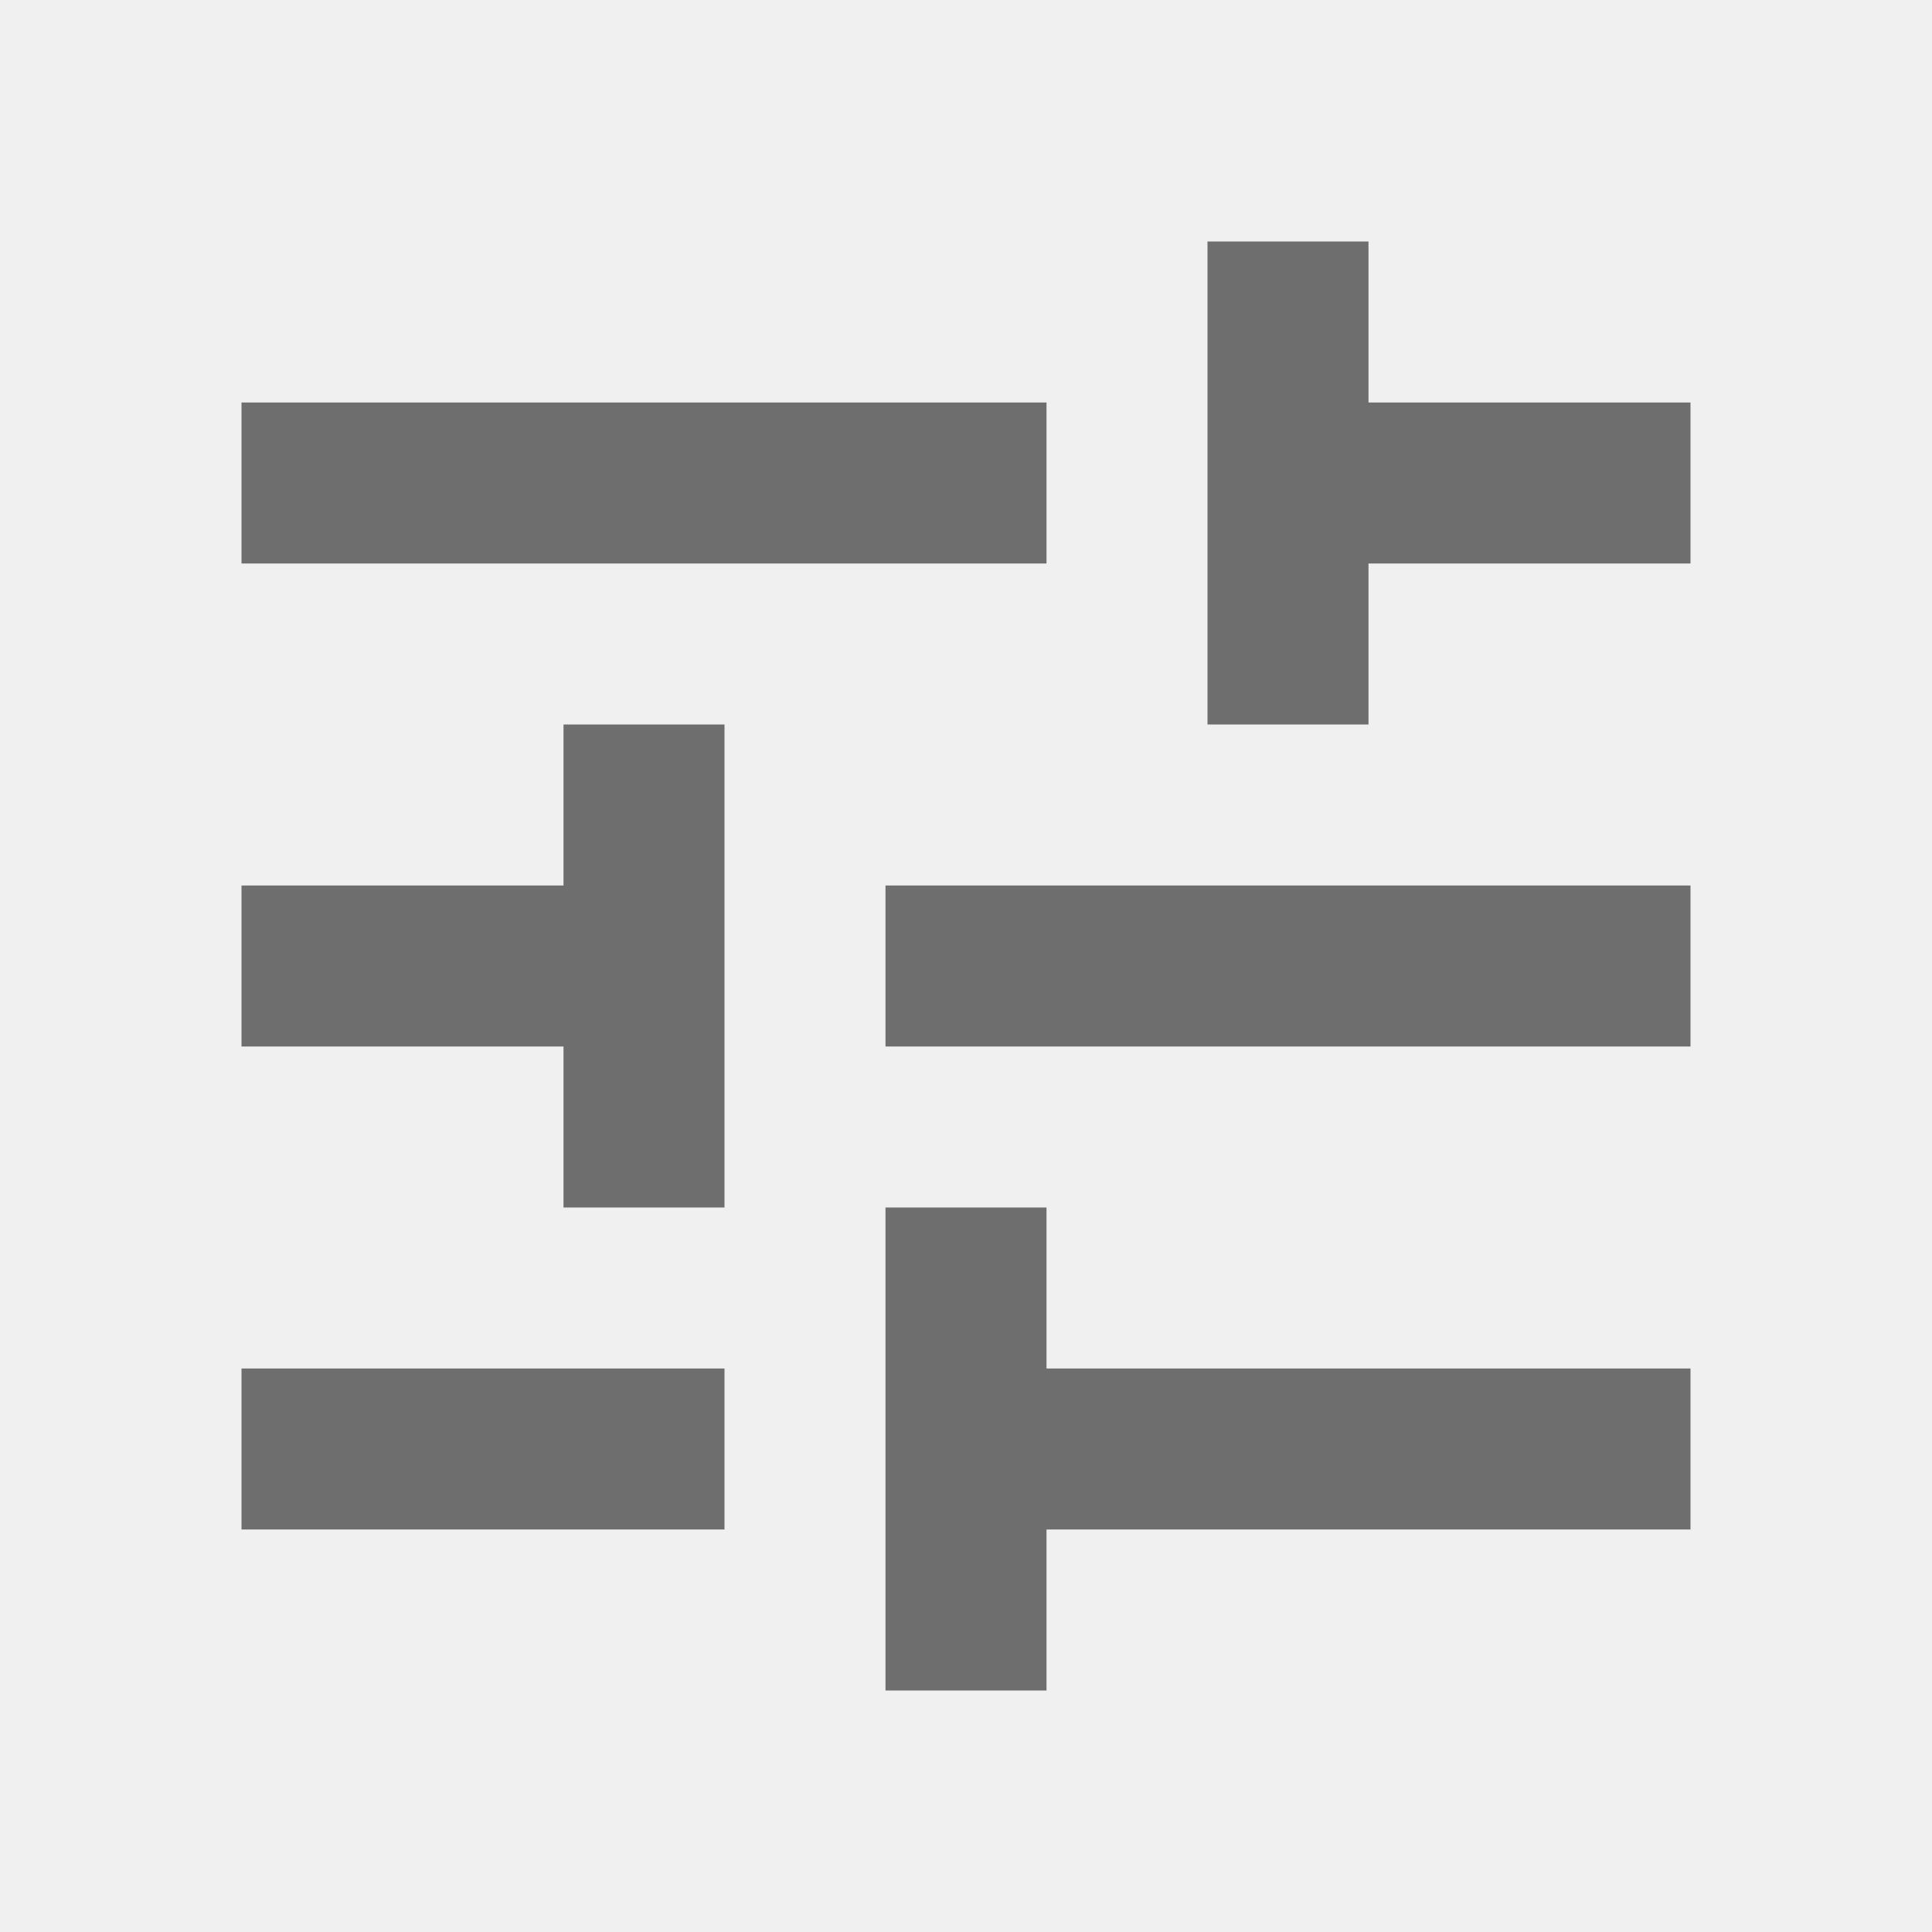
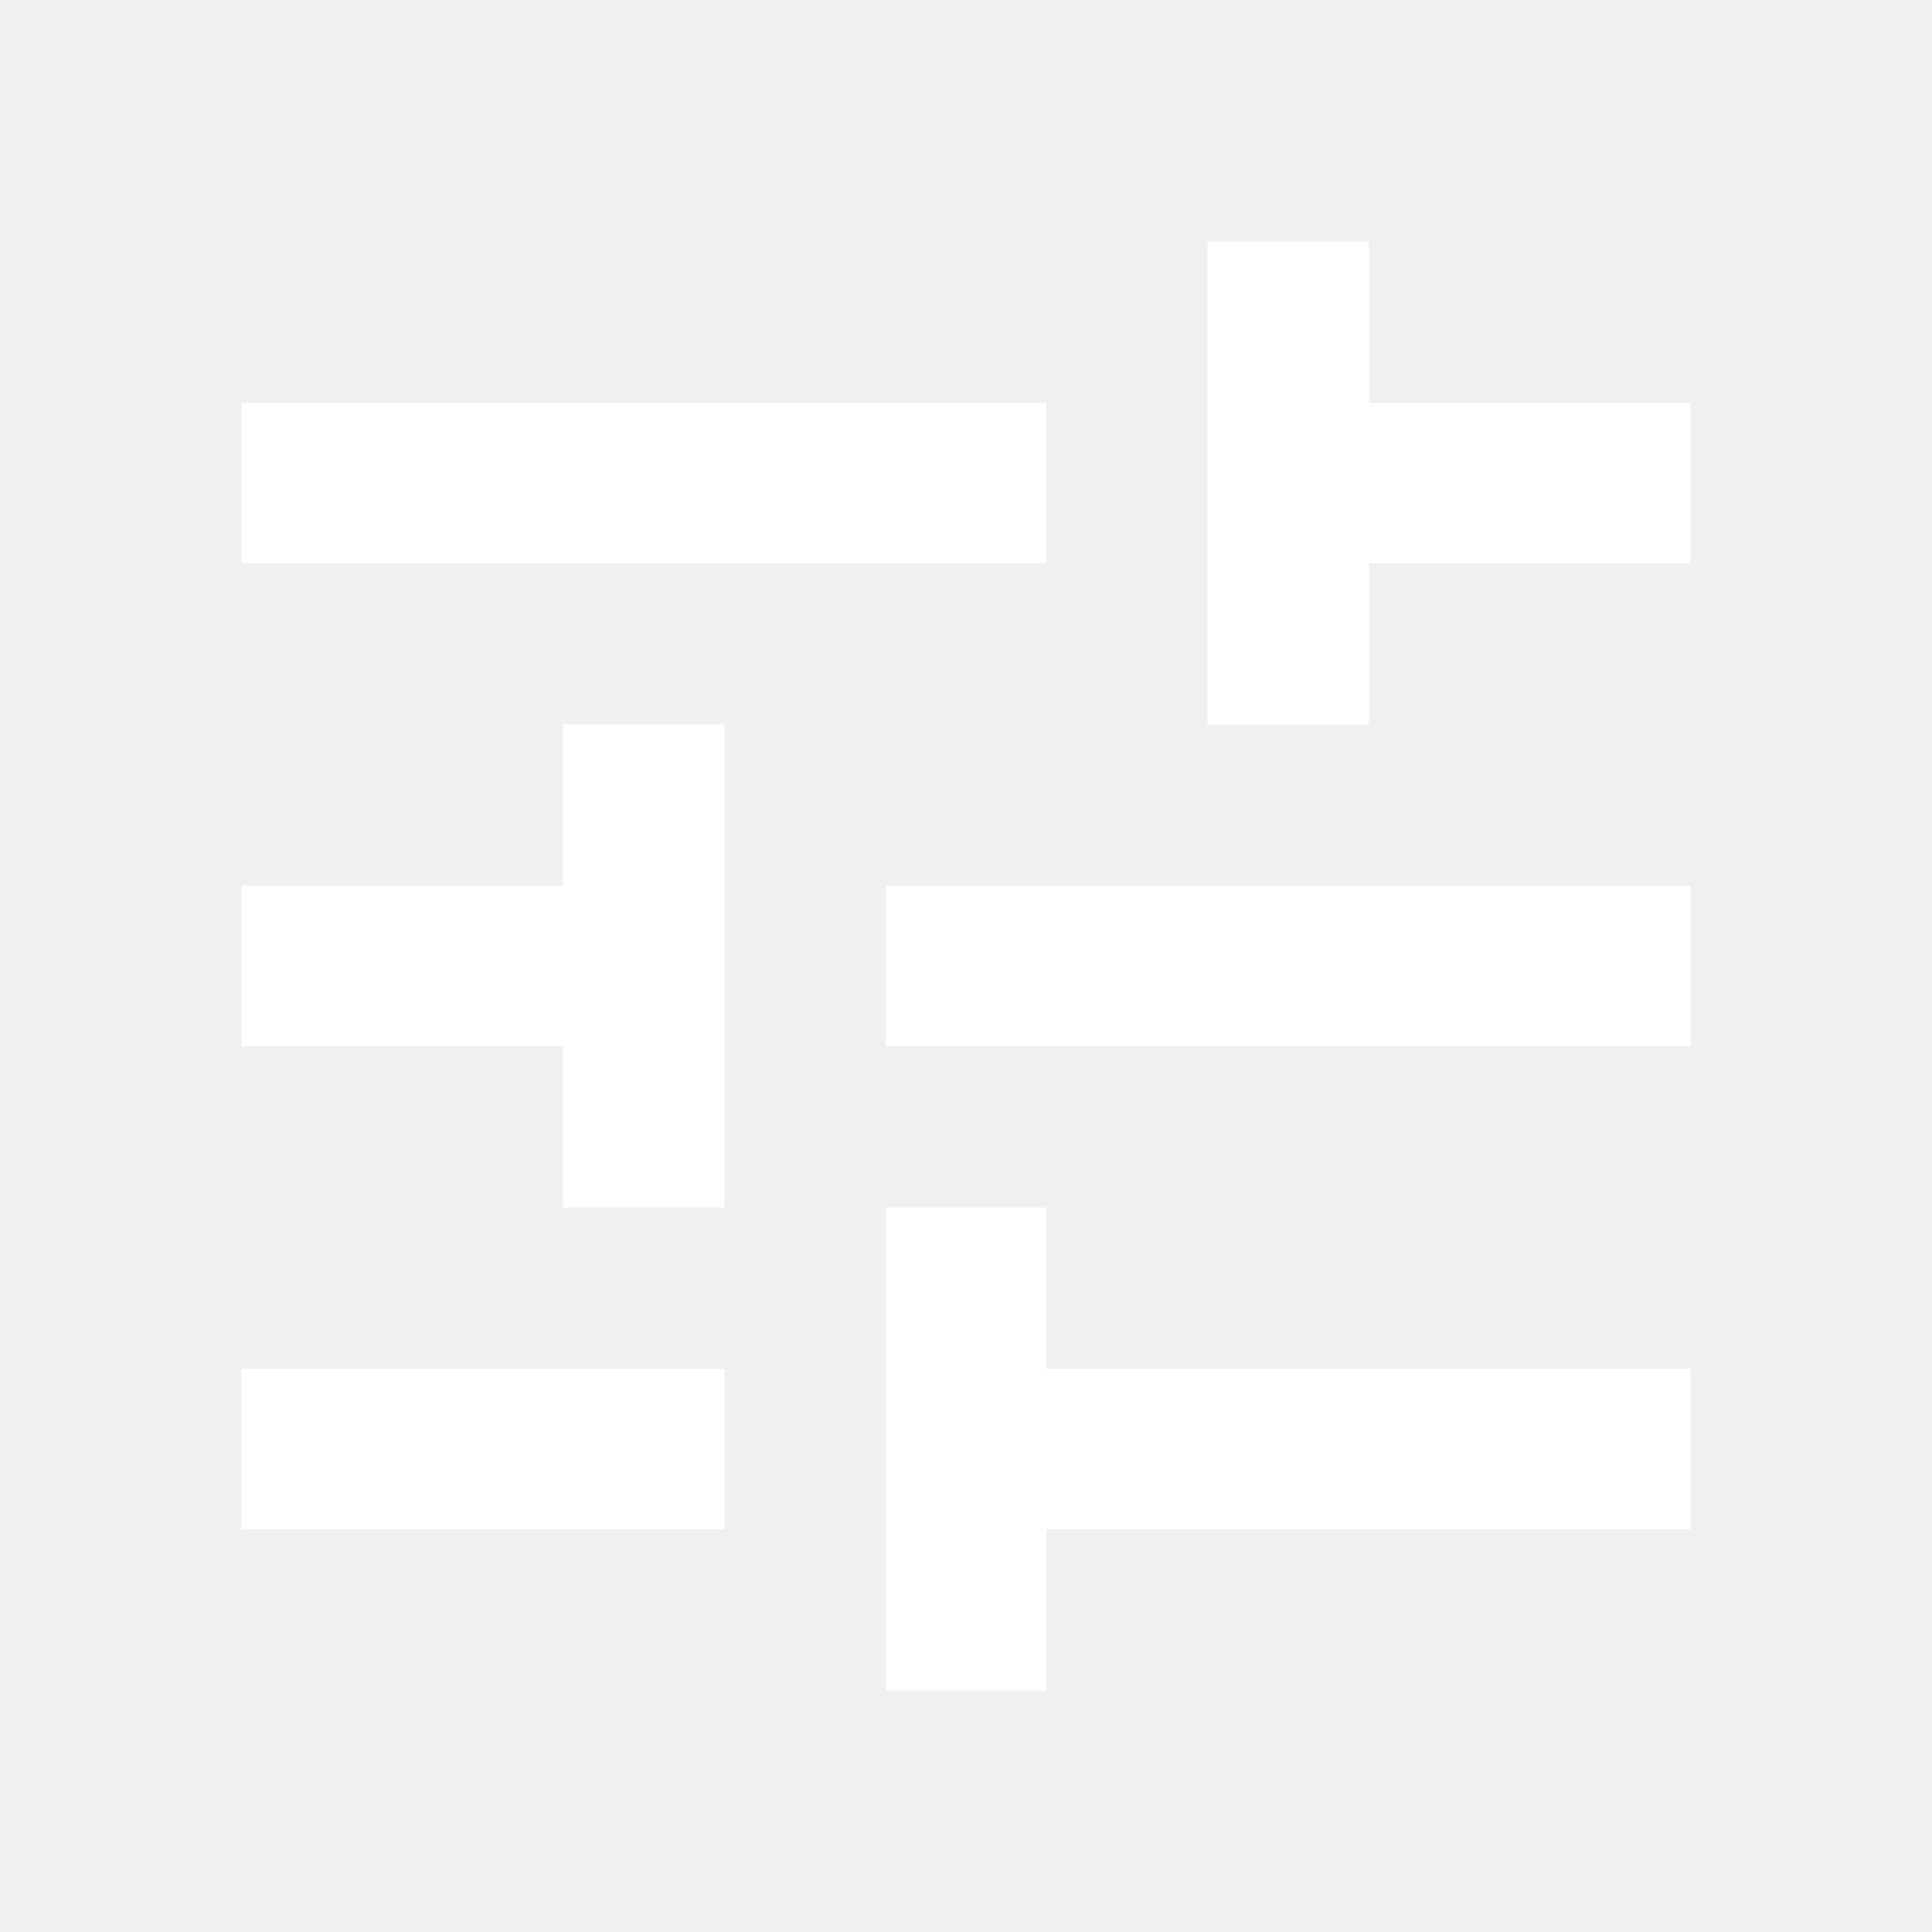
<svg xmlns="http://www.w3.org/2000/svg" xmlns:xlink="http://www.w3.org/1999/xlink" width="24" height="24" viewBox="0 0 24 24">
  <defs>
    <path id="a" d="M3 17v2h6v-2H3zM3 5v2h10V5H3zm10 16v-2h8v-2h-8v-2h-2v6h2zM7 9v2H3v2h4v2h2V9H7zm14 4v-2H11v2h10zm-6-4h2V7h4V5h-4V3h-2v6z" />
  </defs>
  <g fill="none" fill-rule="evenodd">
    <mask id="b" fill="#fff">
      <use xlink:href="#a" />
    </mask>
-     <g fill="#000" fill-opacity=".54" mask="url(#b)">
+     <g fill="#fff" fill-opacity="1" mask="url(#b)">
      <path d="M0 0h24v24H0z" />
    </g>
  </g>
</svg>
